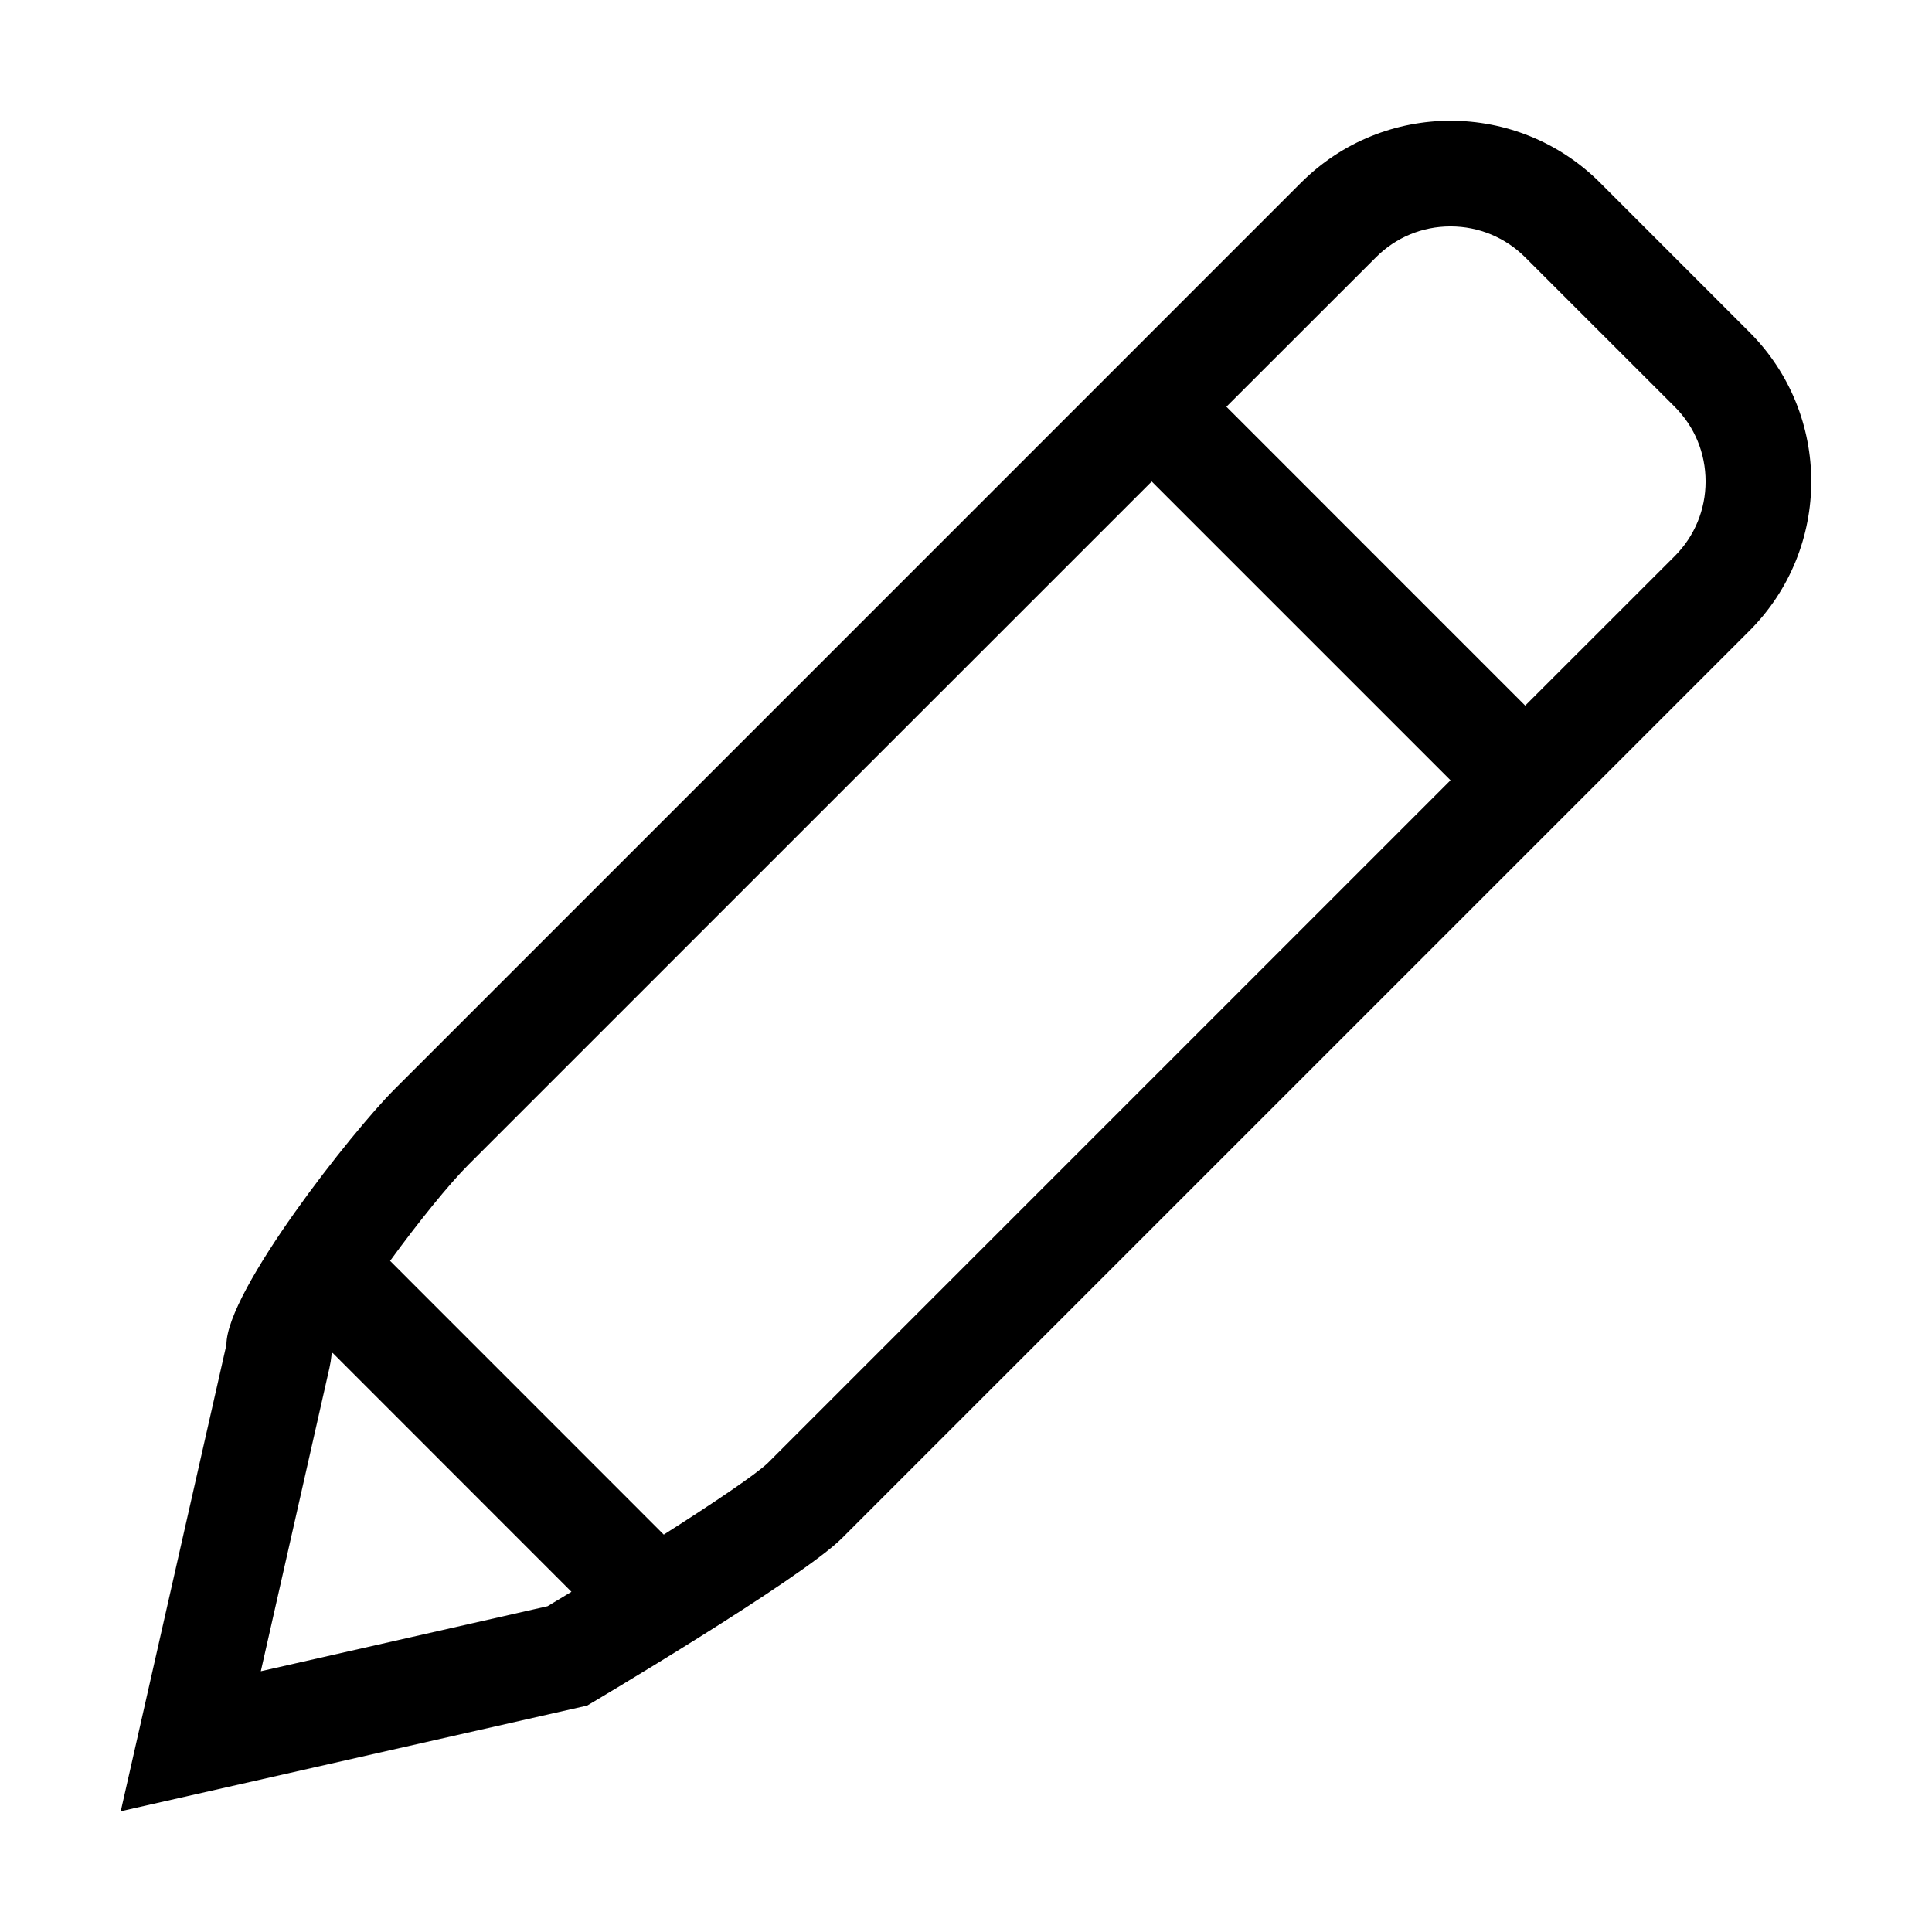
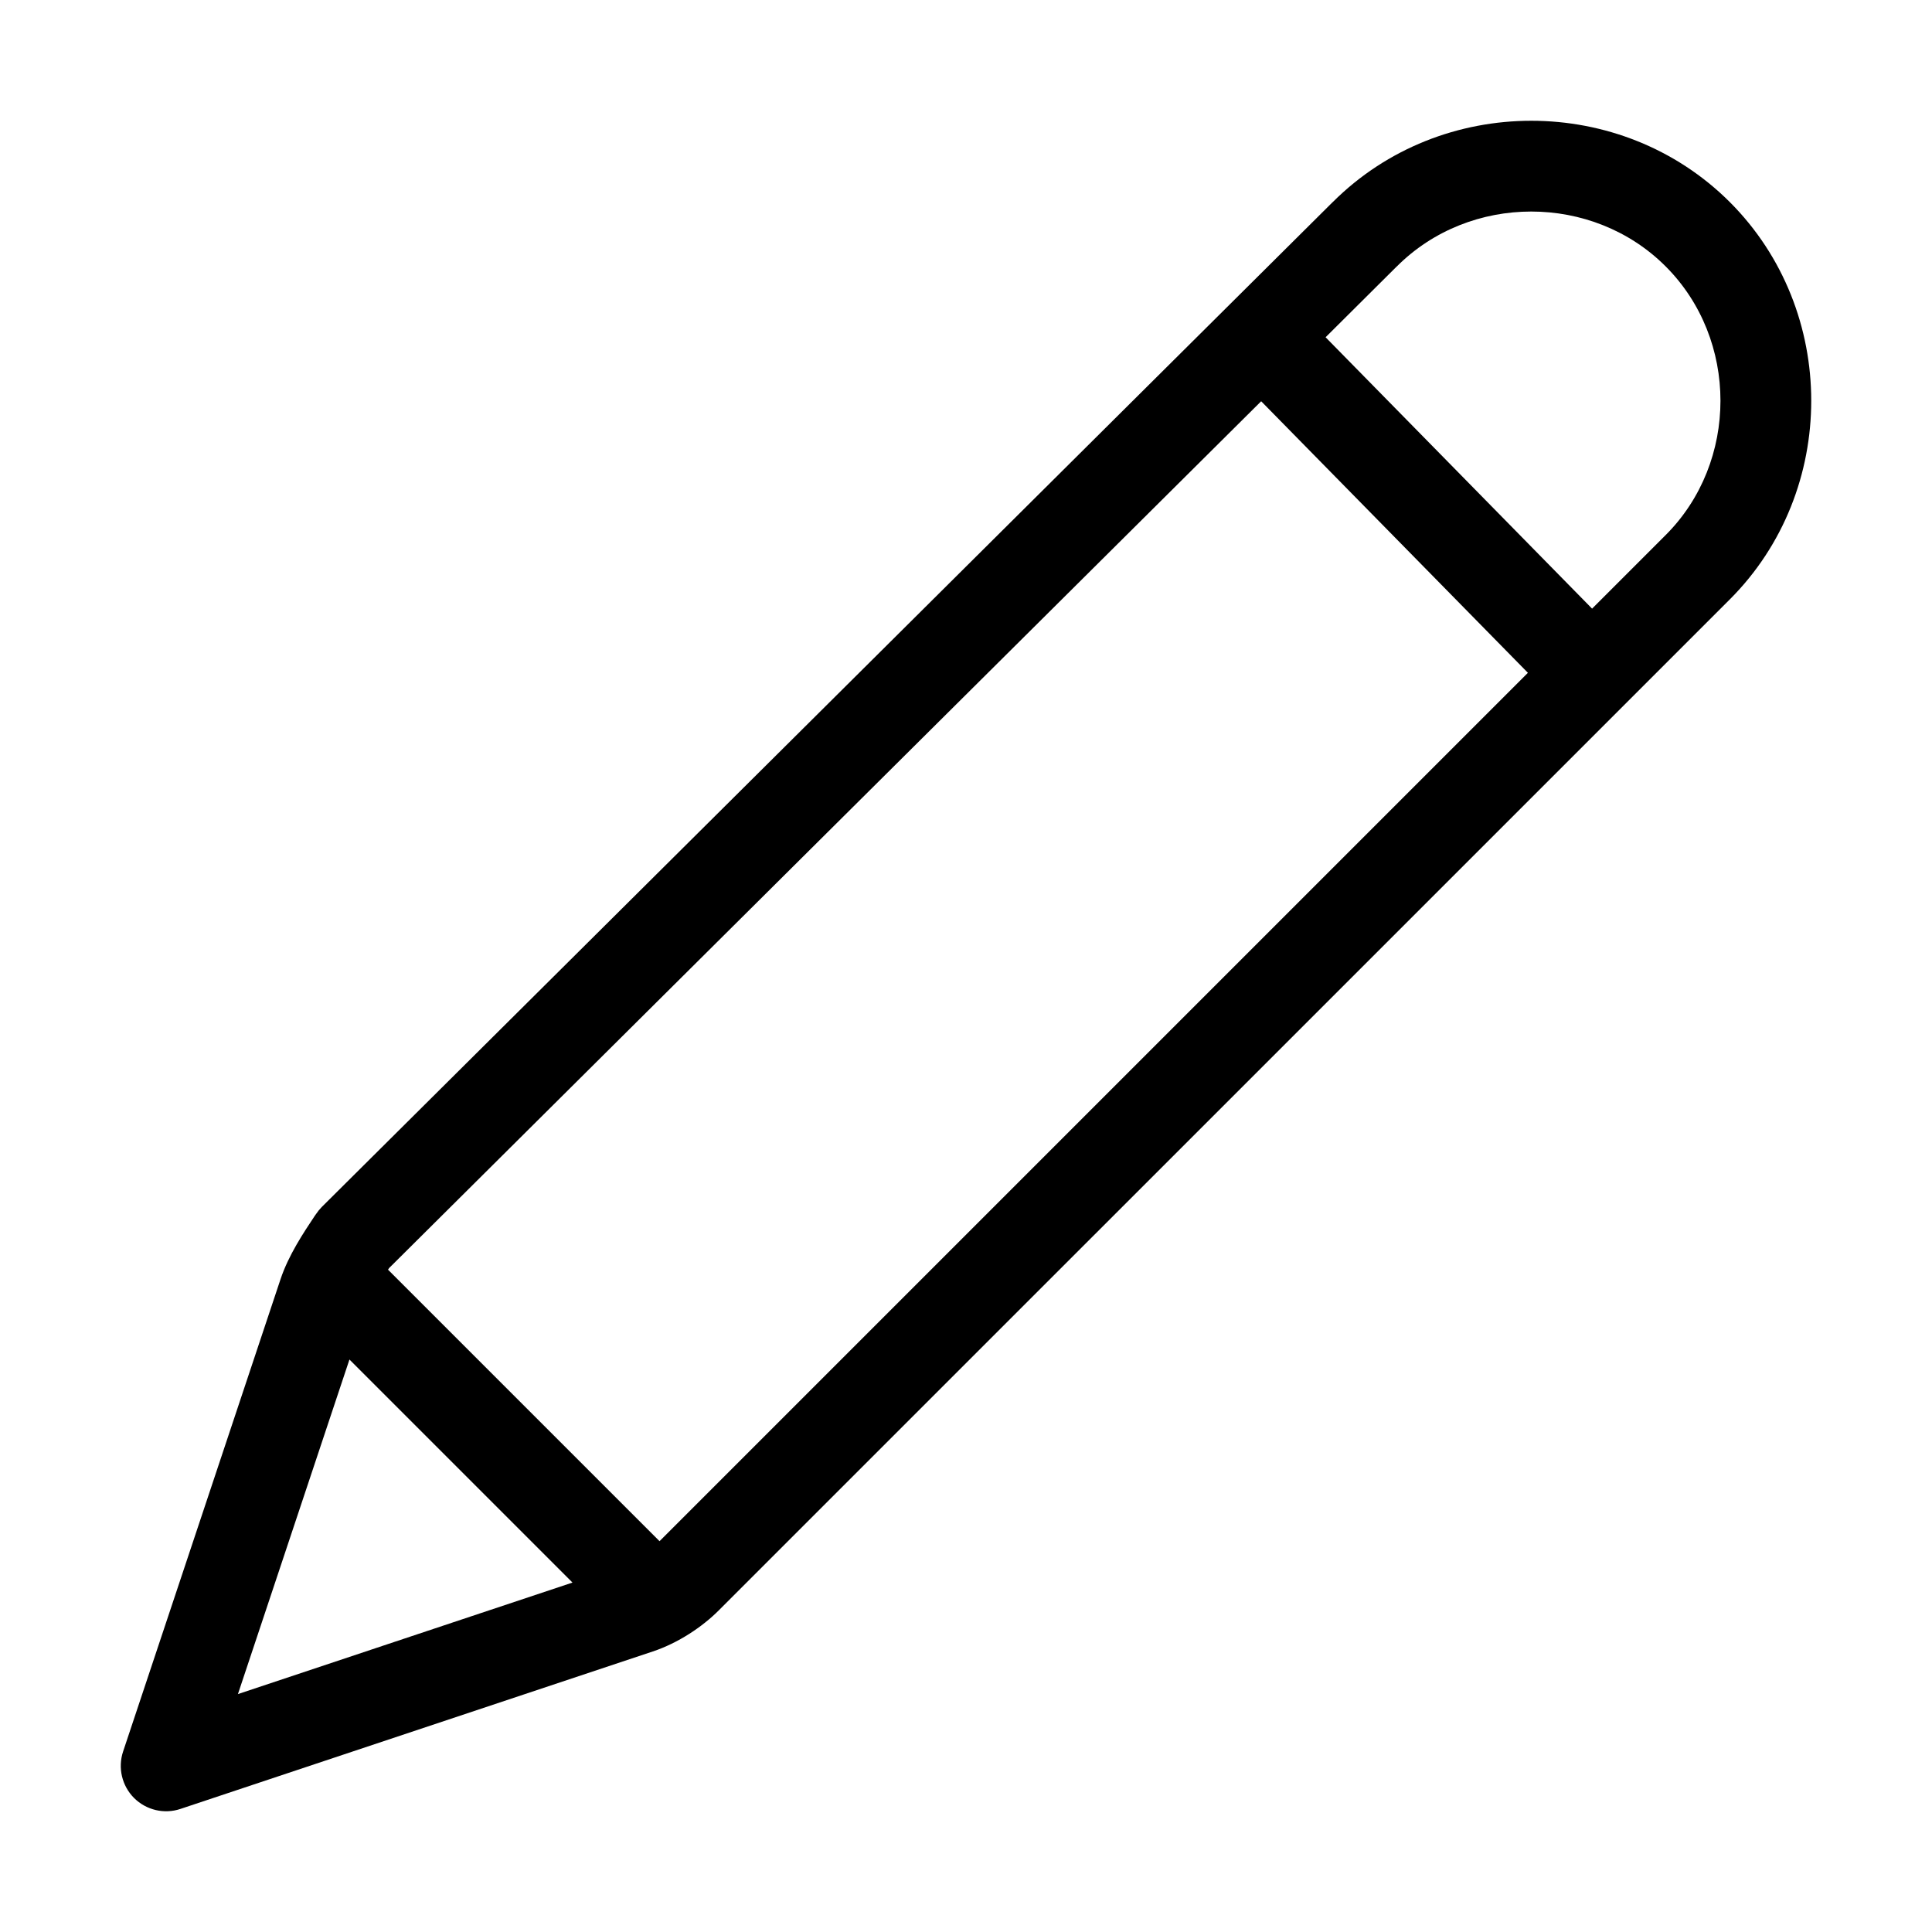
<svg xmlns="http://www.w3.org/2000/svg" width="32" height="32" viewBox="0 0 32 32" fill="none">
-   <path fill-rule="evenodd" clip-rule="evenodd" d="M28.975 5.5L26.501 3.025C25.817 2.342 24.921 2 24.025 2C23.13 2 22.234 2.342 21.55 3.025L6.525 18.051C5.842 18.734 3.751 21.378 3.75 22.274L2 30L9.725 28.25C9.725 28.25 13.266 26.158 13.949 25.474L28.975 10.449C30.342 9.082 30.342 6.866 28.975 5.5ZM4.32 27.681L5.456 22.66C5.472 22.588 5.484 22.515 5.491 22.443C5.495 22.433 5.504 22.417 5.508 22.407L9.465 26.365C9.333 26.445 9.2 26.526 9.069 26.604L4.32 27.681ZM12.715 24.234C12.517 24.422 11.832 24.885 10.994 25.418L6.461 20.884C6.925 20.247 7.443 19.606 7.762 19.288L19.076 7.975L24.025 12.924L12.715 24.234ZM27.738 9.212L25.262 11.687L20.313 6.737L22.789 4.263C23.119 3.931 23.558 3.75 24.025 3.75C24.493 3.75 24.933 3.933 25.263 4.263L27.738 6.737C28.069 7.067 28.25 7.507 28.25 7.975C28.25 8.441 28.068 8.882 27.738 9.212Z" fill="black" />
+   <path fill-rule="evenodd" clip-rule="evenodd" d="M27.588 4.412C26.378 3.201 24.347 3.201 23.137 4.412L23.135 4.413L21.956 5.586L26.37 10.081L27.588 8.863C28.799 7.653 28.799 5.622 27.588 4.412ZM25.307 11.144L20.889 6.646L6.444 21.004C6.439 21.013 6.433 21.022 6.427 21.03L10.924 25.527L25.307 11.144ZM9.482 26.212L5.788 22.518L3.941 28.059L9.482 26.212ZM22.074 3.348C23.872 1.551 26.854 1.551 28.652 3.348C30.449 5.146 30.449 8.129 28.652 9.927L11.907 26.671C11.634 26.945 11.235 27.213 10.811 27.354L2.99 29.961C2.72 30.052 2.422 29.981 2.22 29.78C2.019 29.578 1.949 29.28 2.039 29.01L4.646 21.189C4.778 20.791 5.028 20.417 5.211 20.142C5.219 20.131 5.227 20.119 5.235 20.108C5.263 20.066 5.295 20.027 5.33 19.991L22.073 3.348C22.074 3.348 22.074 3.348 22.074 3.348Z" fill="black" />
</svg>
